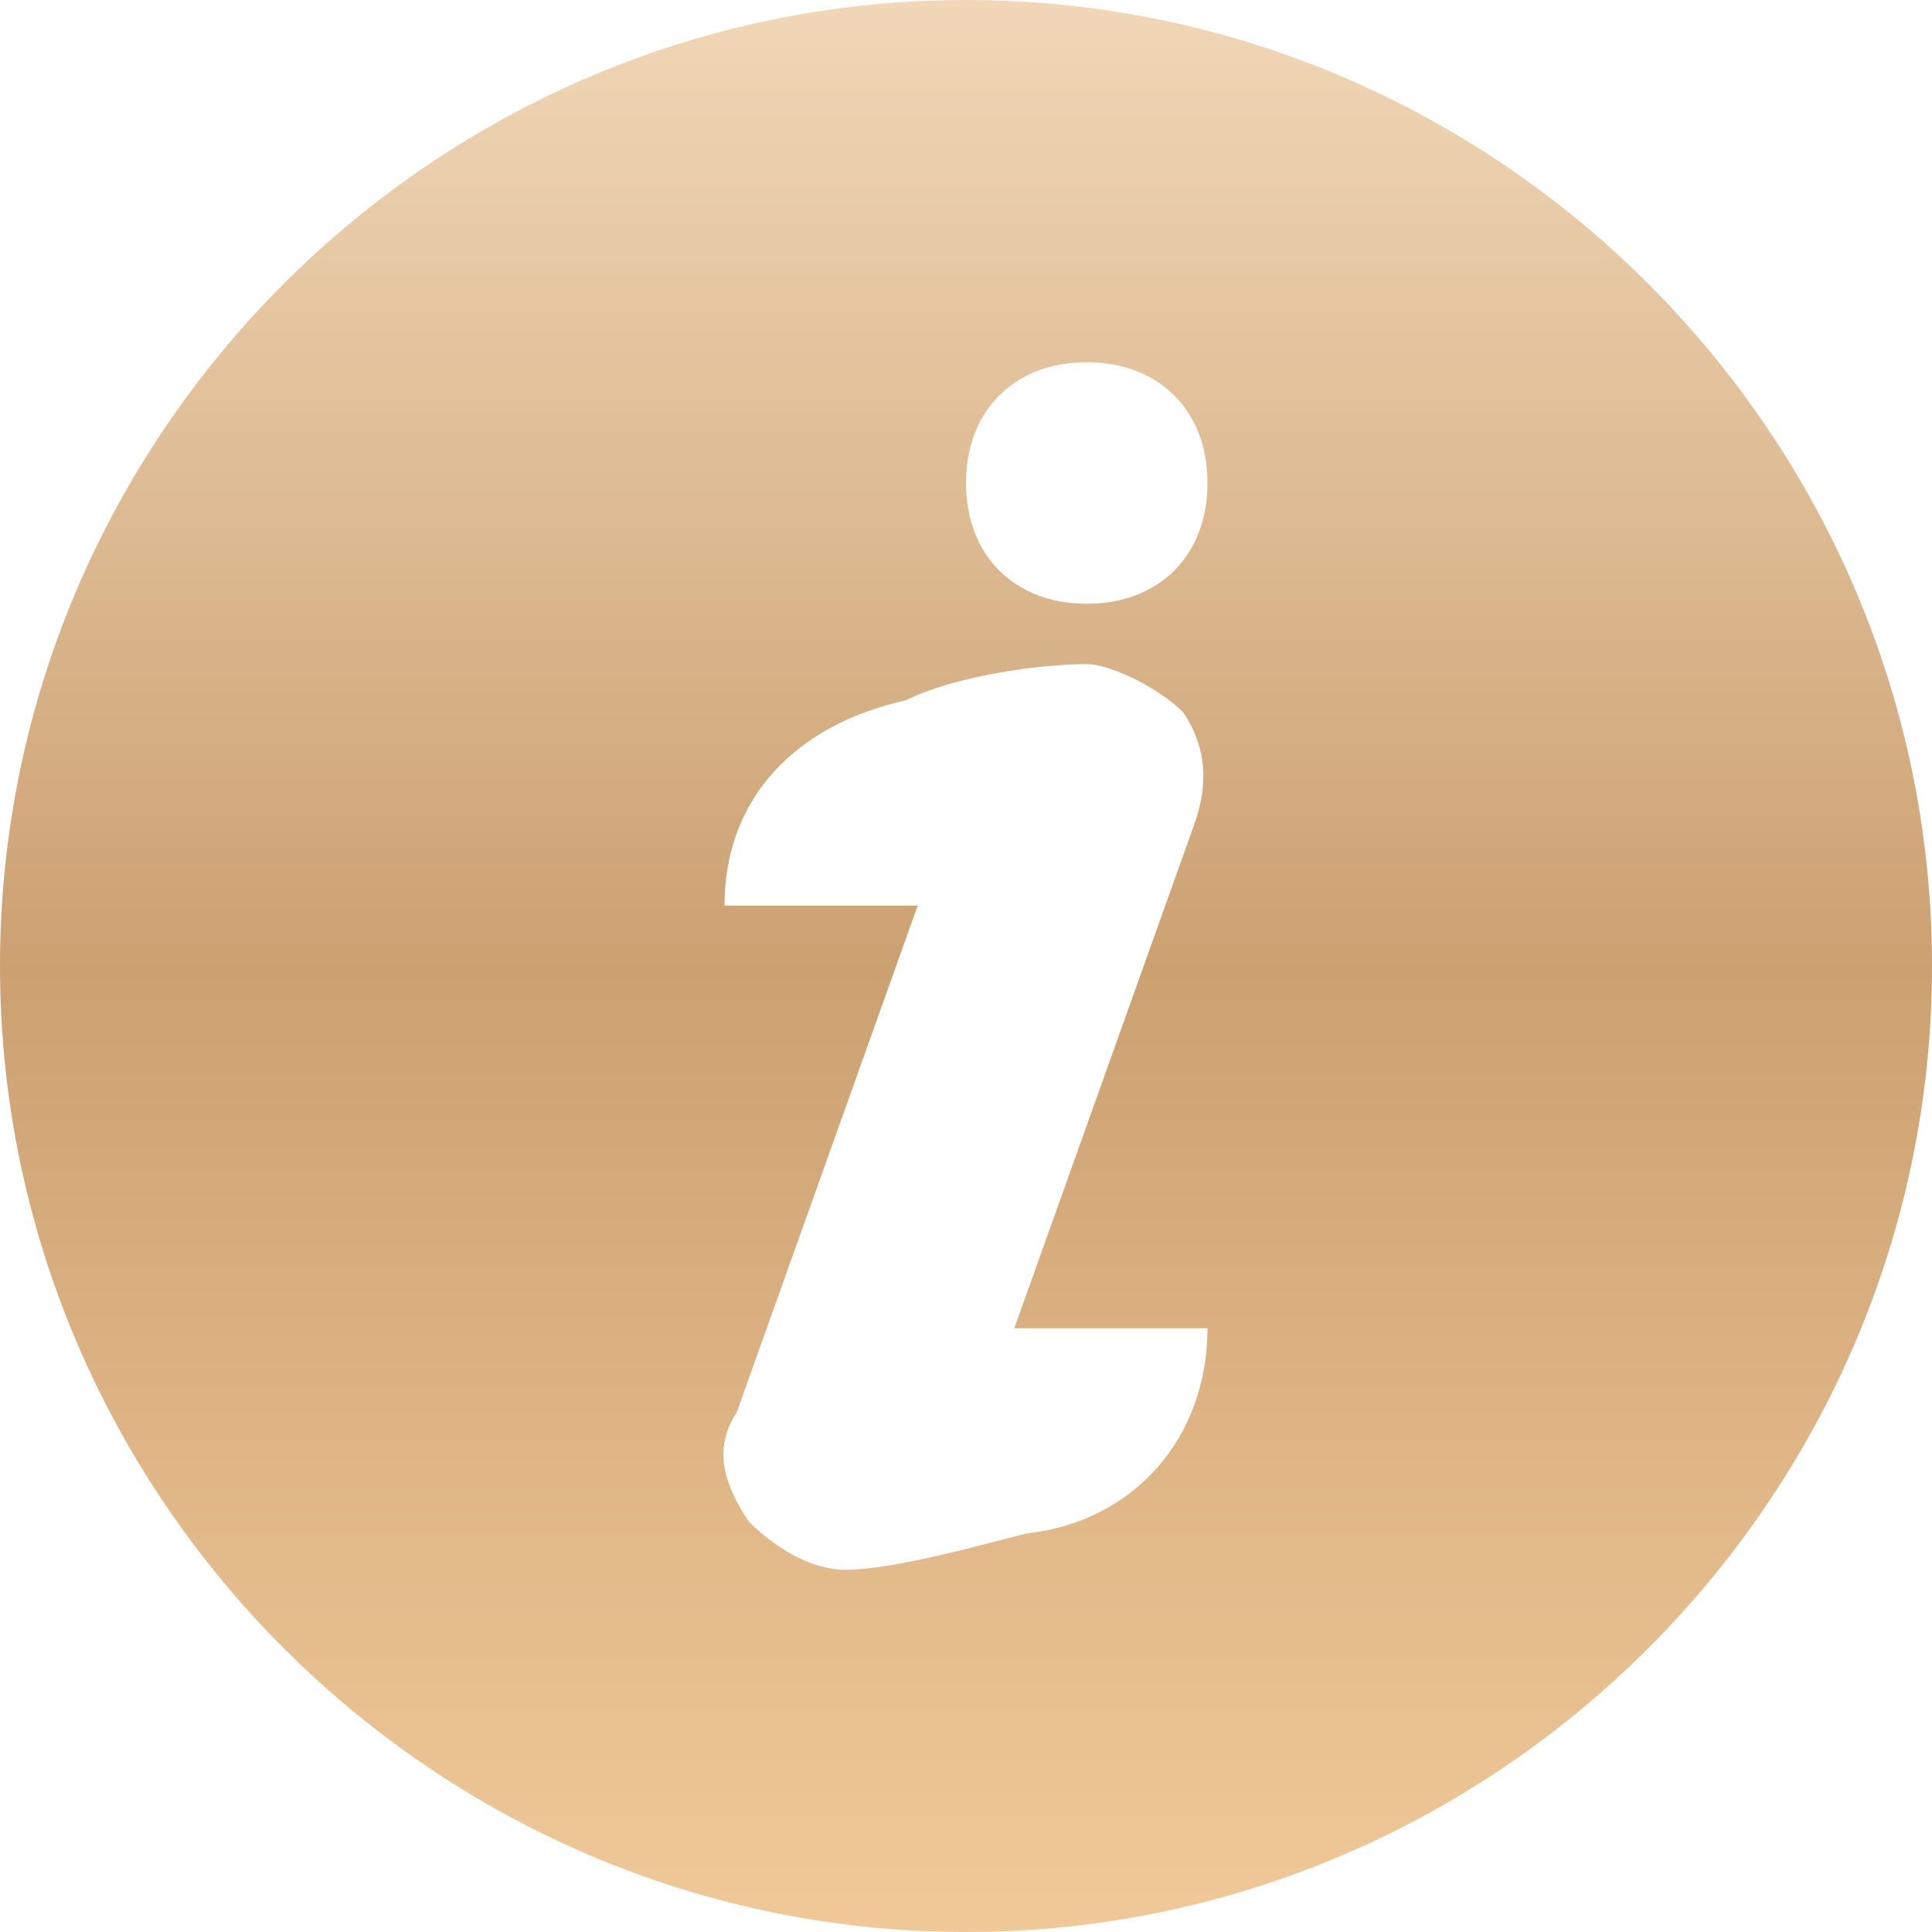
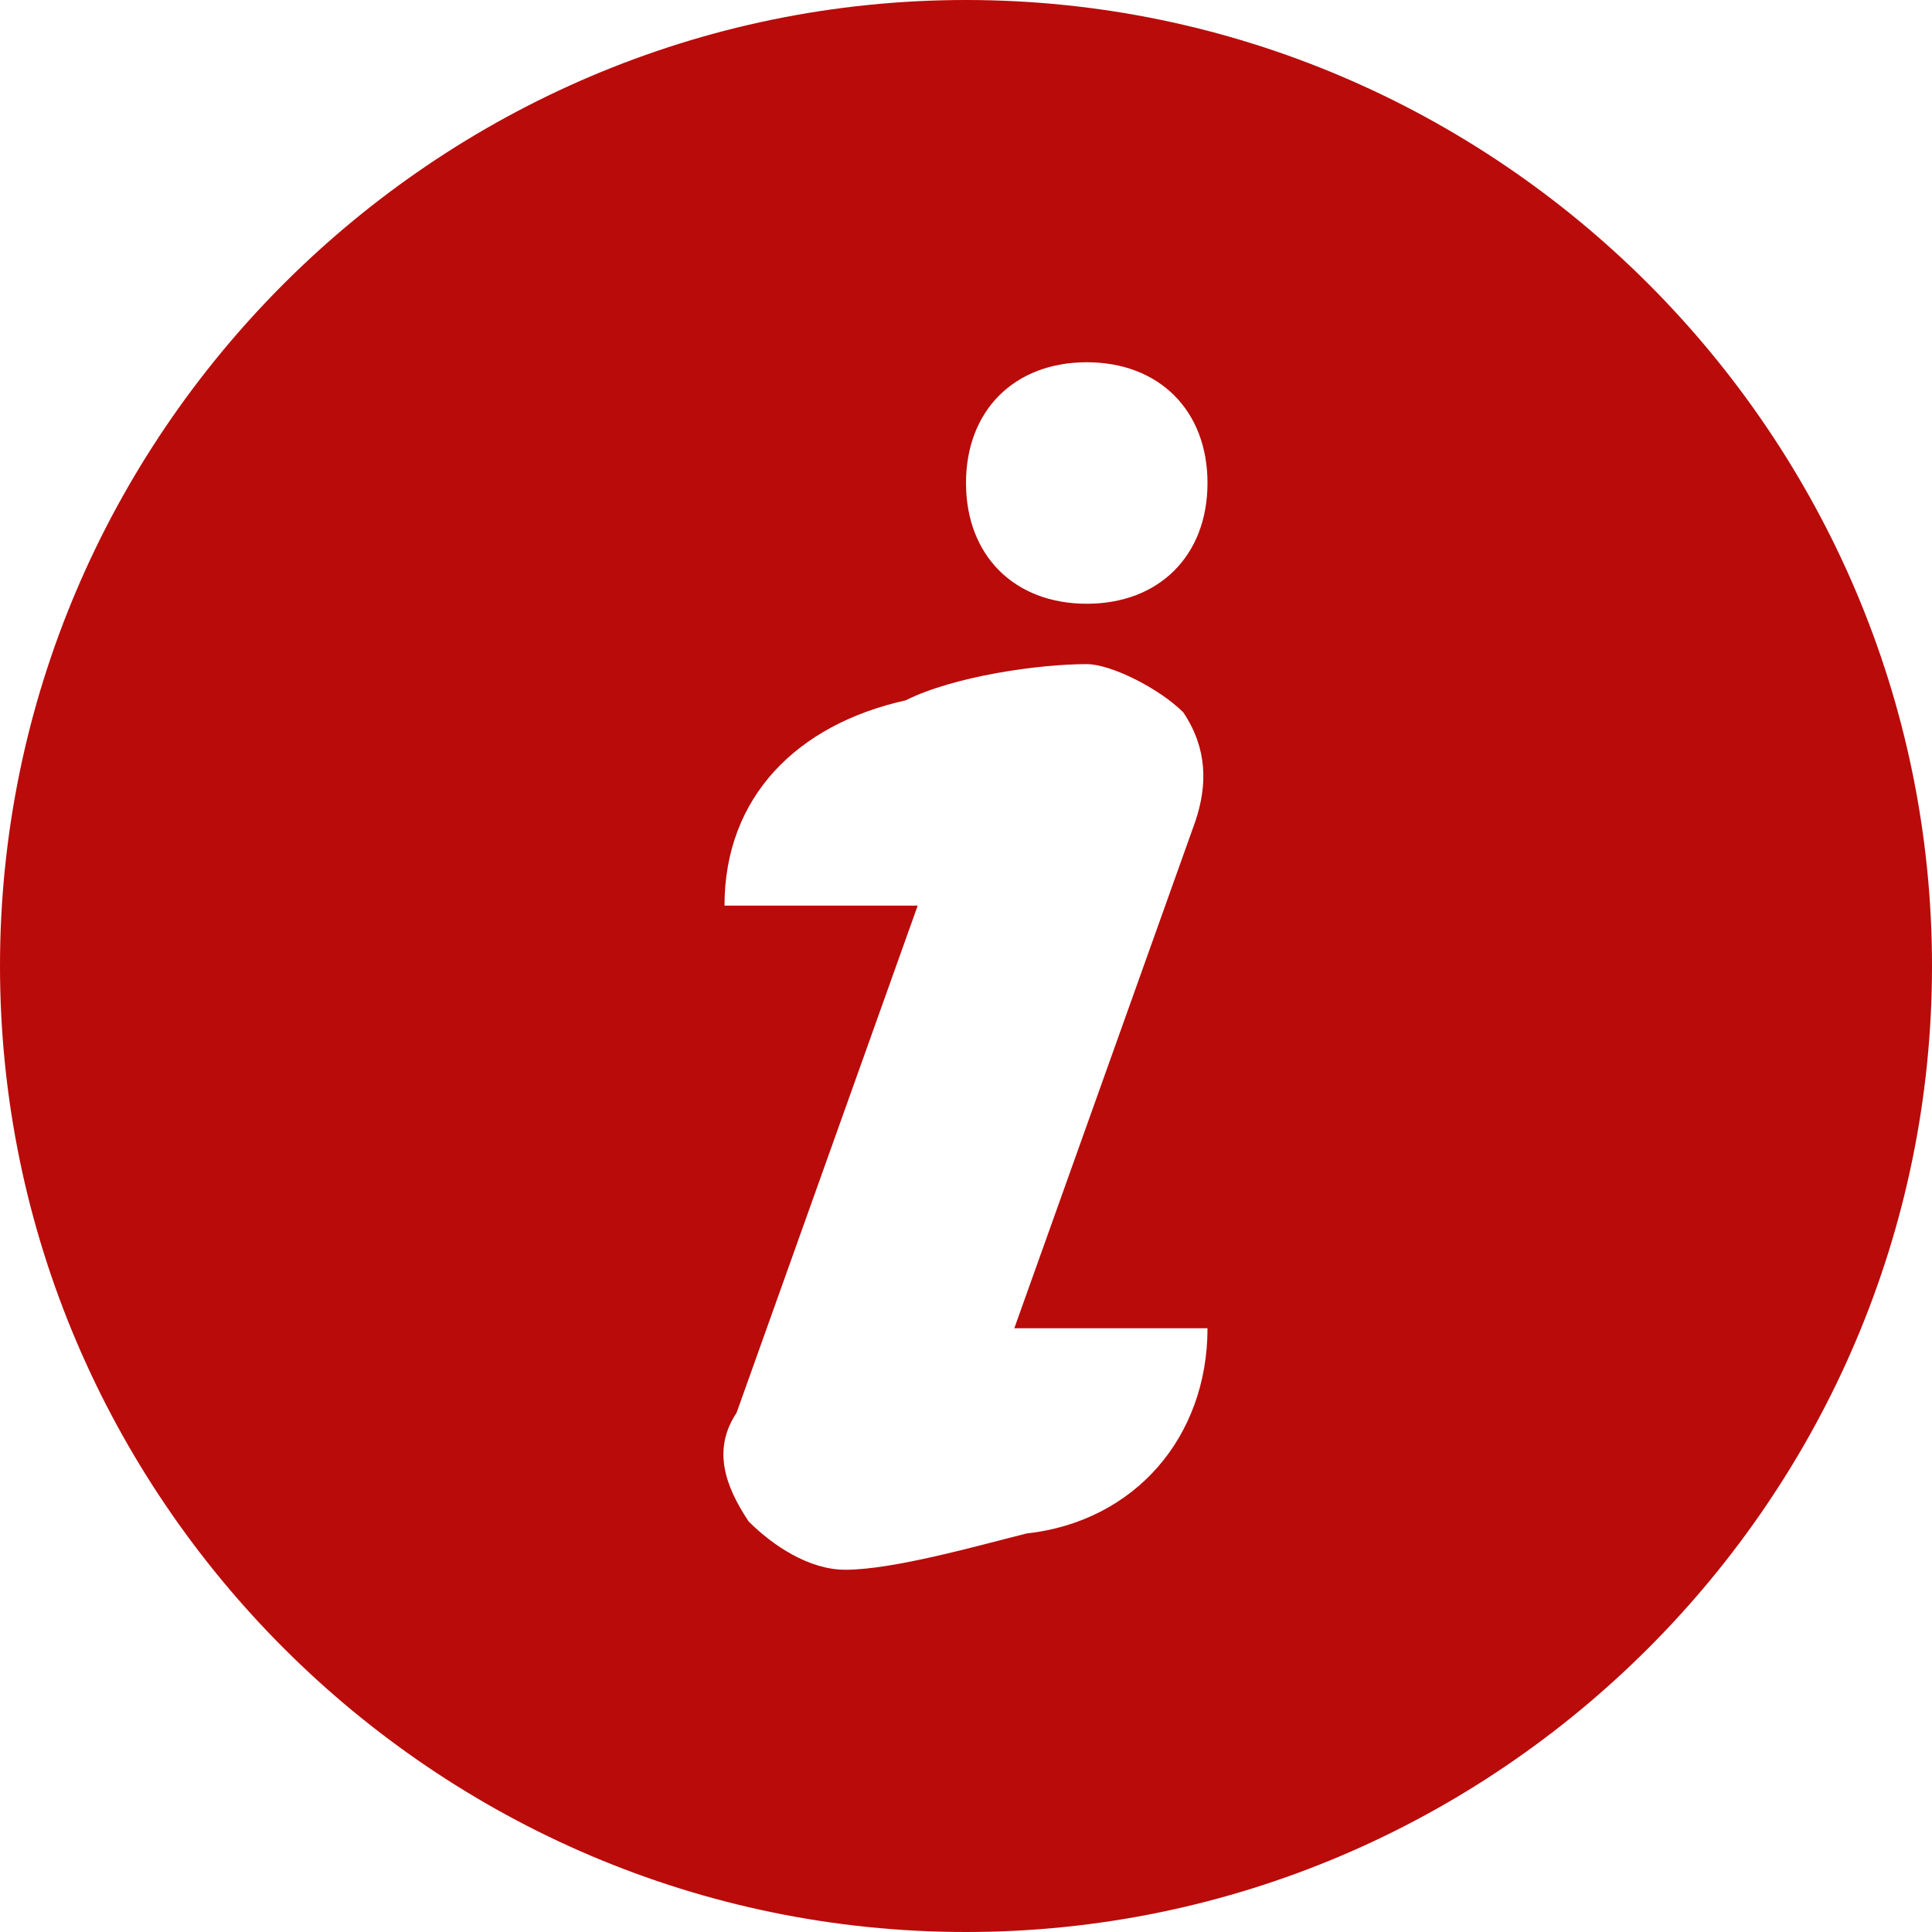
<svg xmlns="http://www.w3.org/2000/svg" version="1.1" id="Capa_1" x="0px" y="0px" viewBox="0 0 16 16" style="enable-background:new 0 0 16 16;" xml:space="preserve">
  <style type="text/css">
	.st0{fill:url(#SVGID_1_);}
</style>
  <linearGradient id="SVGID_1_" gradientUnits="userSpaceOnUse" x1="8" y1="16" x2="8" y2="-9.094947e-13">
-     <stop offset="0" style="stop-color:#F1C999" />
-     <stop offset="0.5" style="stop-color:#CCA172" />
-     <stop offset="1" style="stop-color:#F1D7B7" />
+     <stop offset="0" style="stop-color:#b90b0a" />
+     <stop offset="0.5" style="stop-color:#b90b0a" />
+     <stop offset="1" style="stop-color:#b90b0a" />
  </linearGradient>
  <path class="st0" d="M8,0C3.6,0,0,3.6,0,8s3.6,8,8,8s8-3.6,8-8S12.4,0,8,0z M8.5,12.7C8.1,12.8,7.4,13,7,13c-0.3,0-0.6-0.2-0.8-0.4  C6,12.3,5.9,12,6.1,11.7l1.5-4.2H6C6,6.6,6.6,6,7.5,5.8C7.9,5.6,8.6,5.5,9,5.5c0.2,0,0.6,0.2,0.8,0.4c0.2,0.3,0.2,0.6,0.1,0.9  L8.4,11H10C10,11.9,9.4,12.6,8.5,12.7L8.5,12.7z M9,5C8.4,5,8,4.6,8,4c0-0.6,0.4-1,1-1c0.6,0,1,0.4,1,1C10,4.6,9.6,5,9,5L9,5z" />
</svg>
